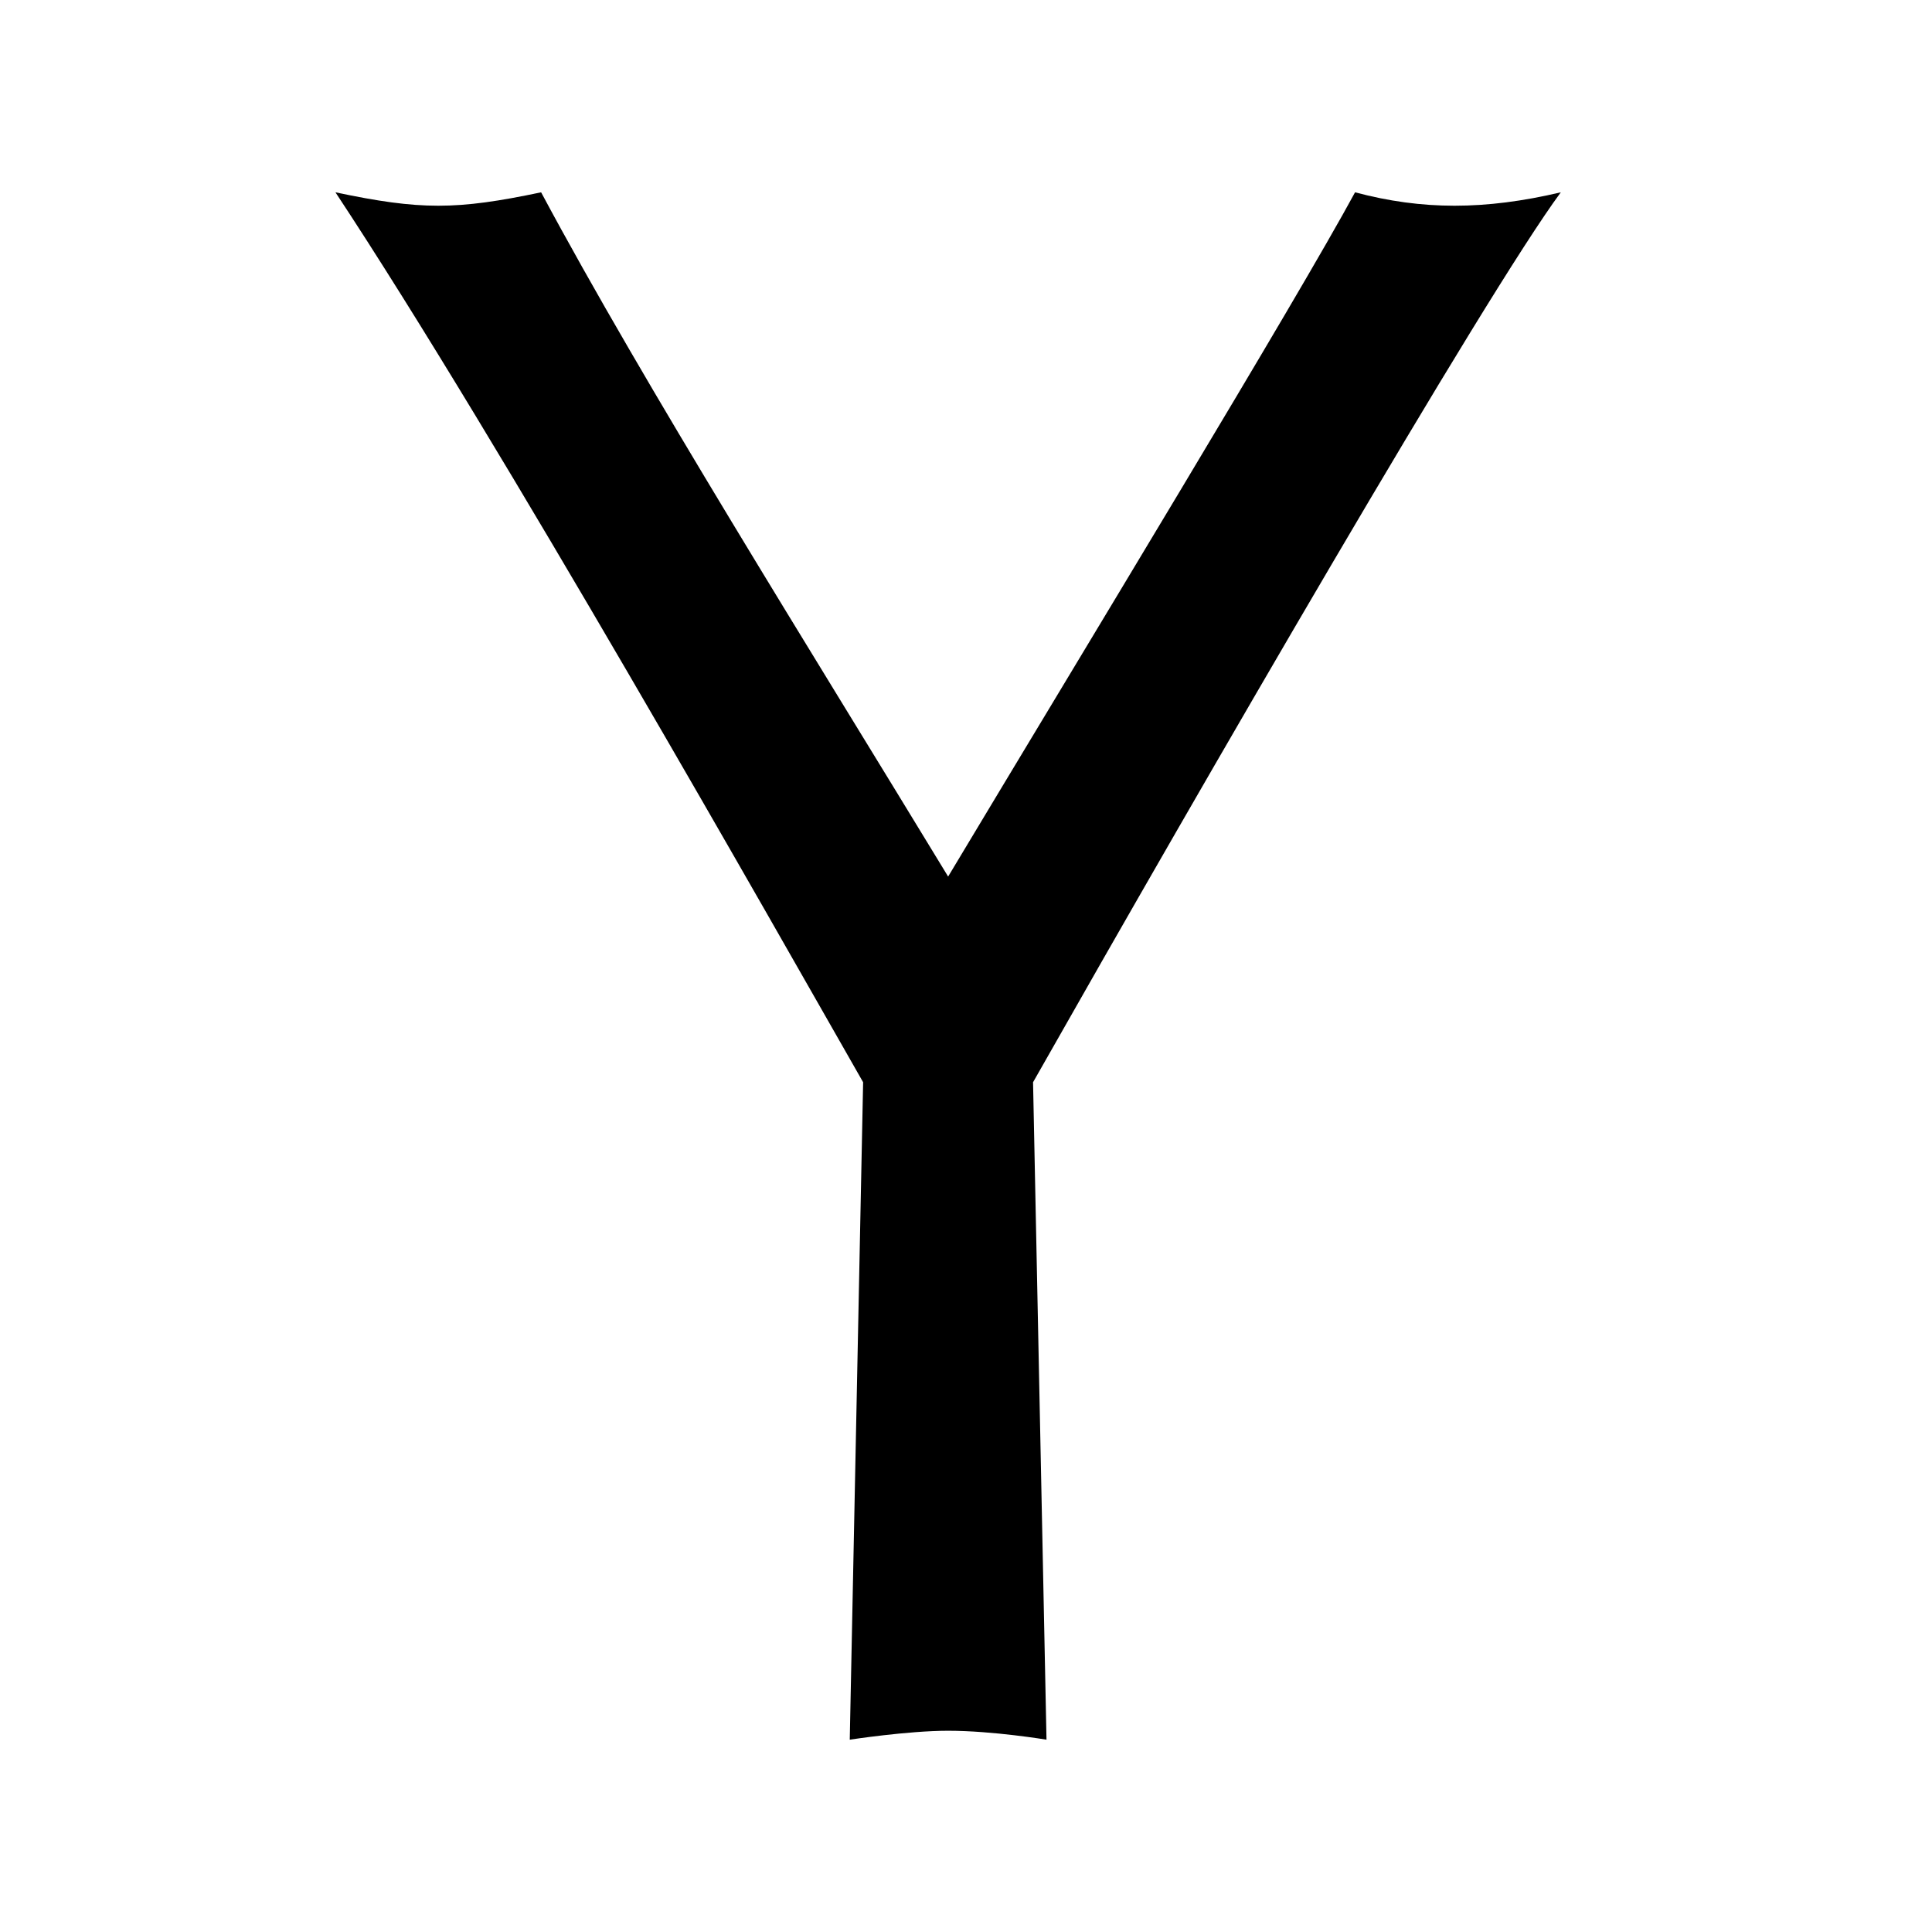
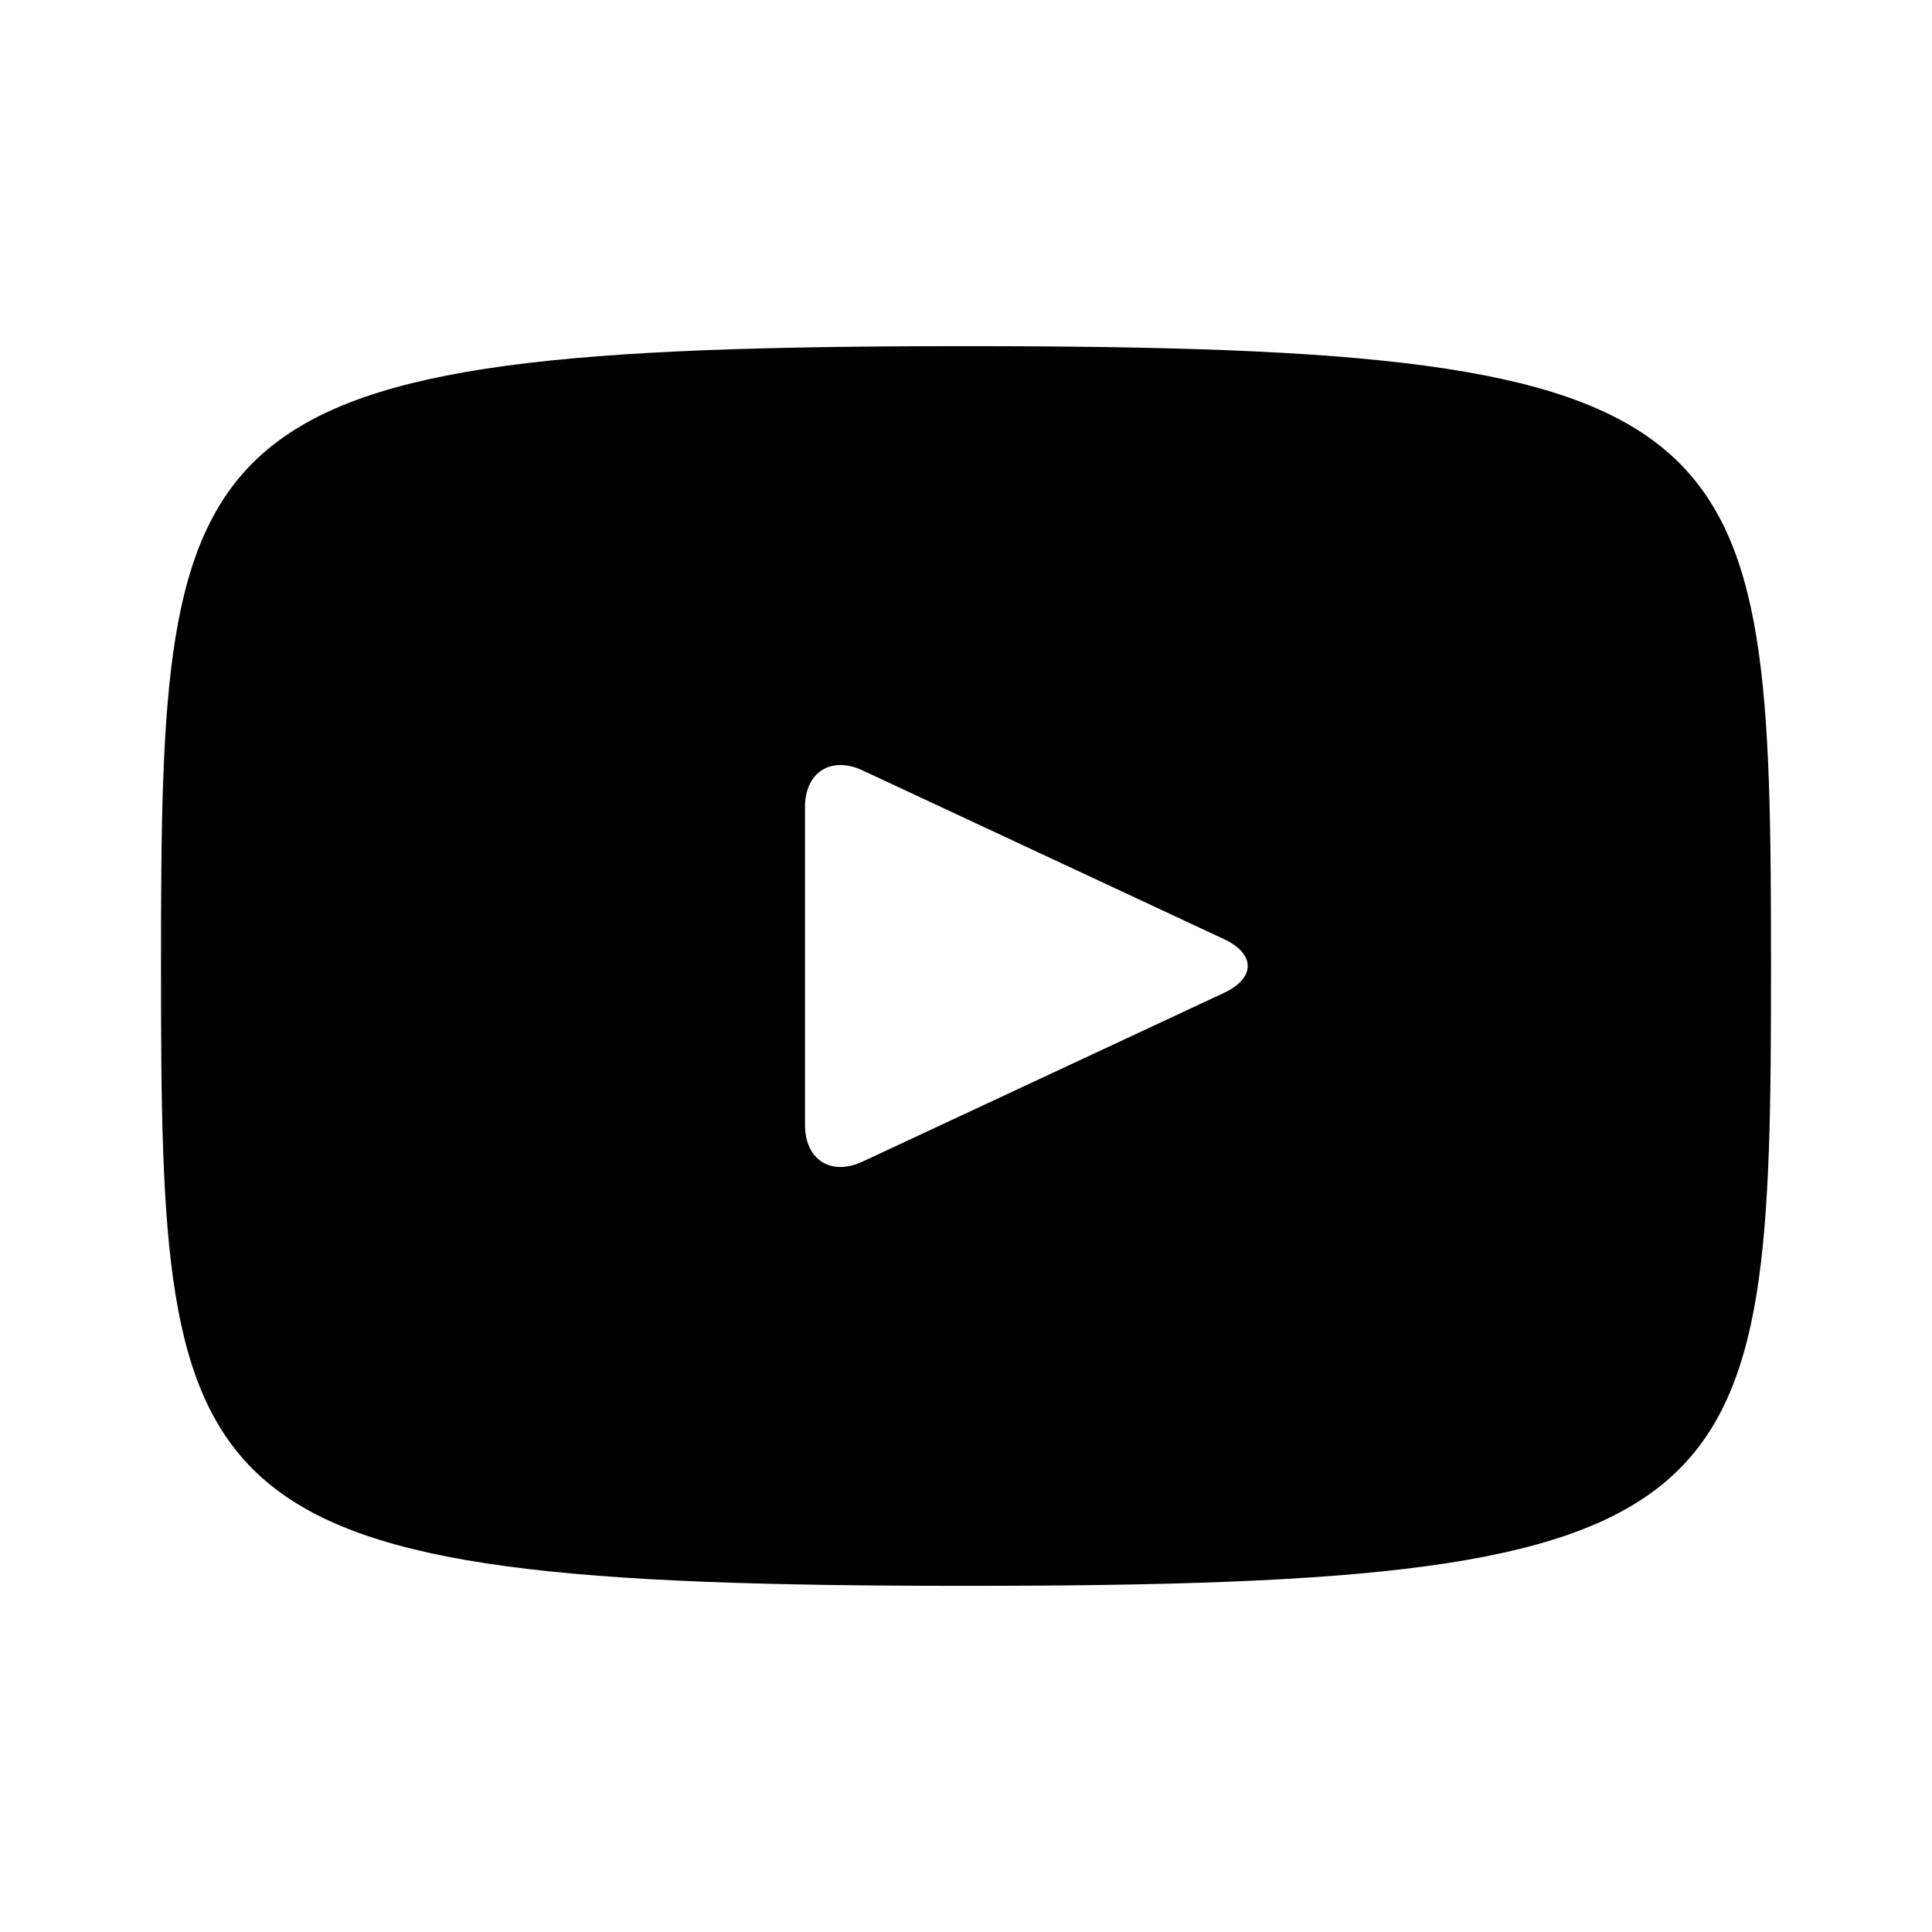
<svg width="24" height="24" viewBox="0 0 24 24">
-   <path d="M19.389,2.389 L19.389,2.389 L19.389,2.389 C18.444,2.611 17.667,2.611 16.833,2.389 C16.111,3.722 13.444,8.111 11.778,10.889 C10.056,8.056 8,4.778 6.722,2.389 C5.667,2.611 5.222,2.611 4.167,2.389 C6.222,5.5 9.611,11.5 10.722,13.444 L10.556,21.611 C10.556,21.611 11.278,21.5 11.778,21.5 C12.333,21.5 13,21.611 13,21.611 L12.833,13.444 C14.944,9.722 18.444,3.667 19.389,2.389 Z" />
+   <path d="M12,4.3 C2.172,4.3 2,5.174 2,12 C2,18.826 2.172,19.7 12,19.7 C21.828,19.7 22,18.826 22,12 C22,5.174 21.828,4.3 12,4.3 Z M15.205,12.334 L10.715,14.43 C10.322,14.612 10,14.408 10,13.974 L10,10.026 C10,9.593 10.322,9.388 10.715,9.57 L15.205,11.666 C15.598,11.85 15.598,12.15 15.205,12.334 Z" />
</svg>
